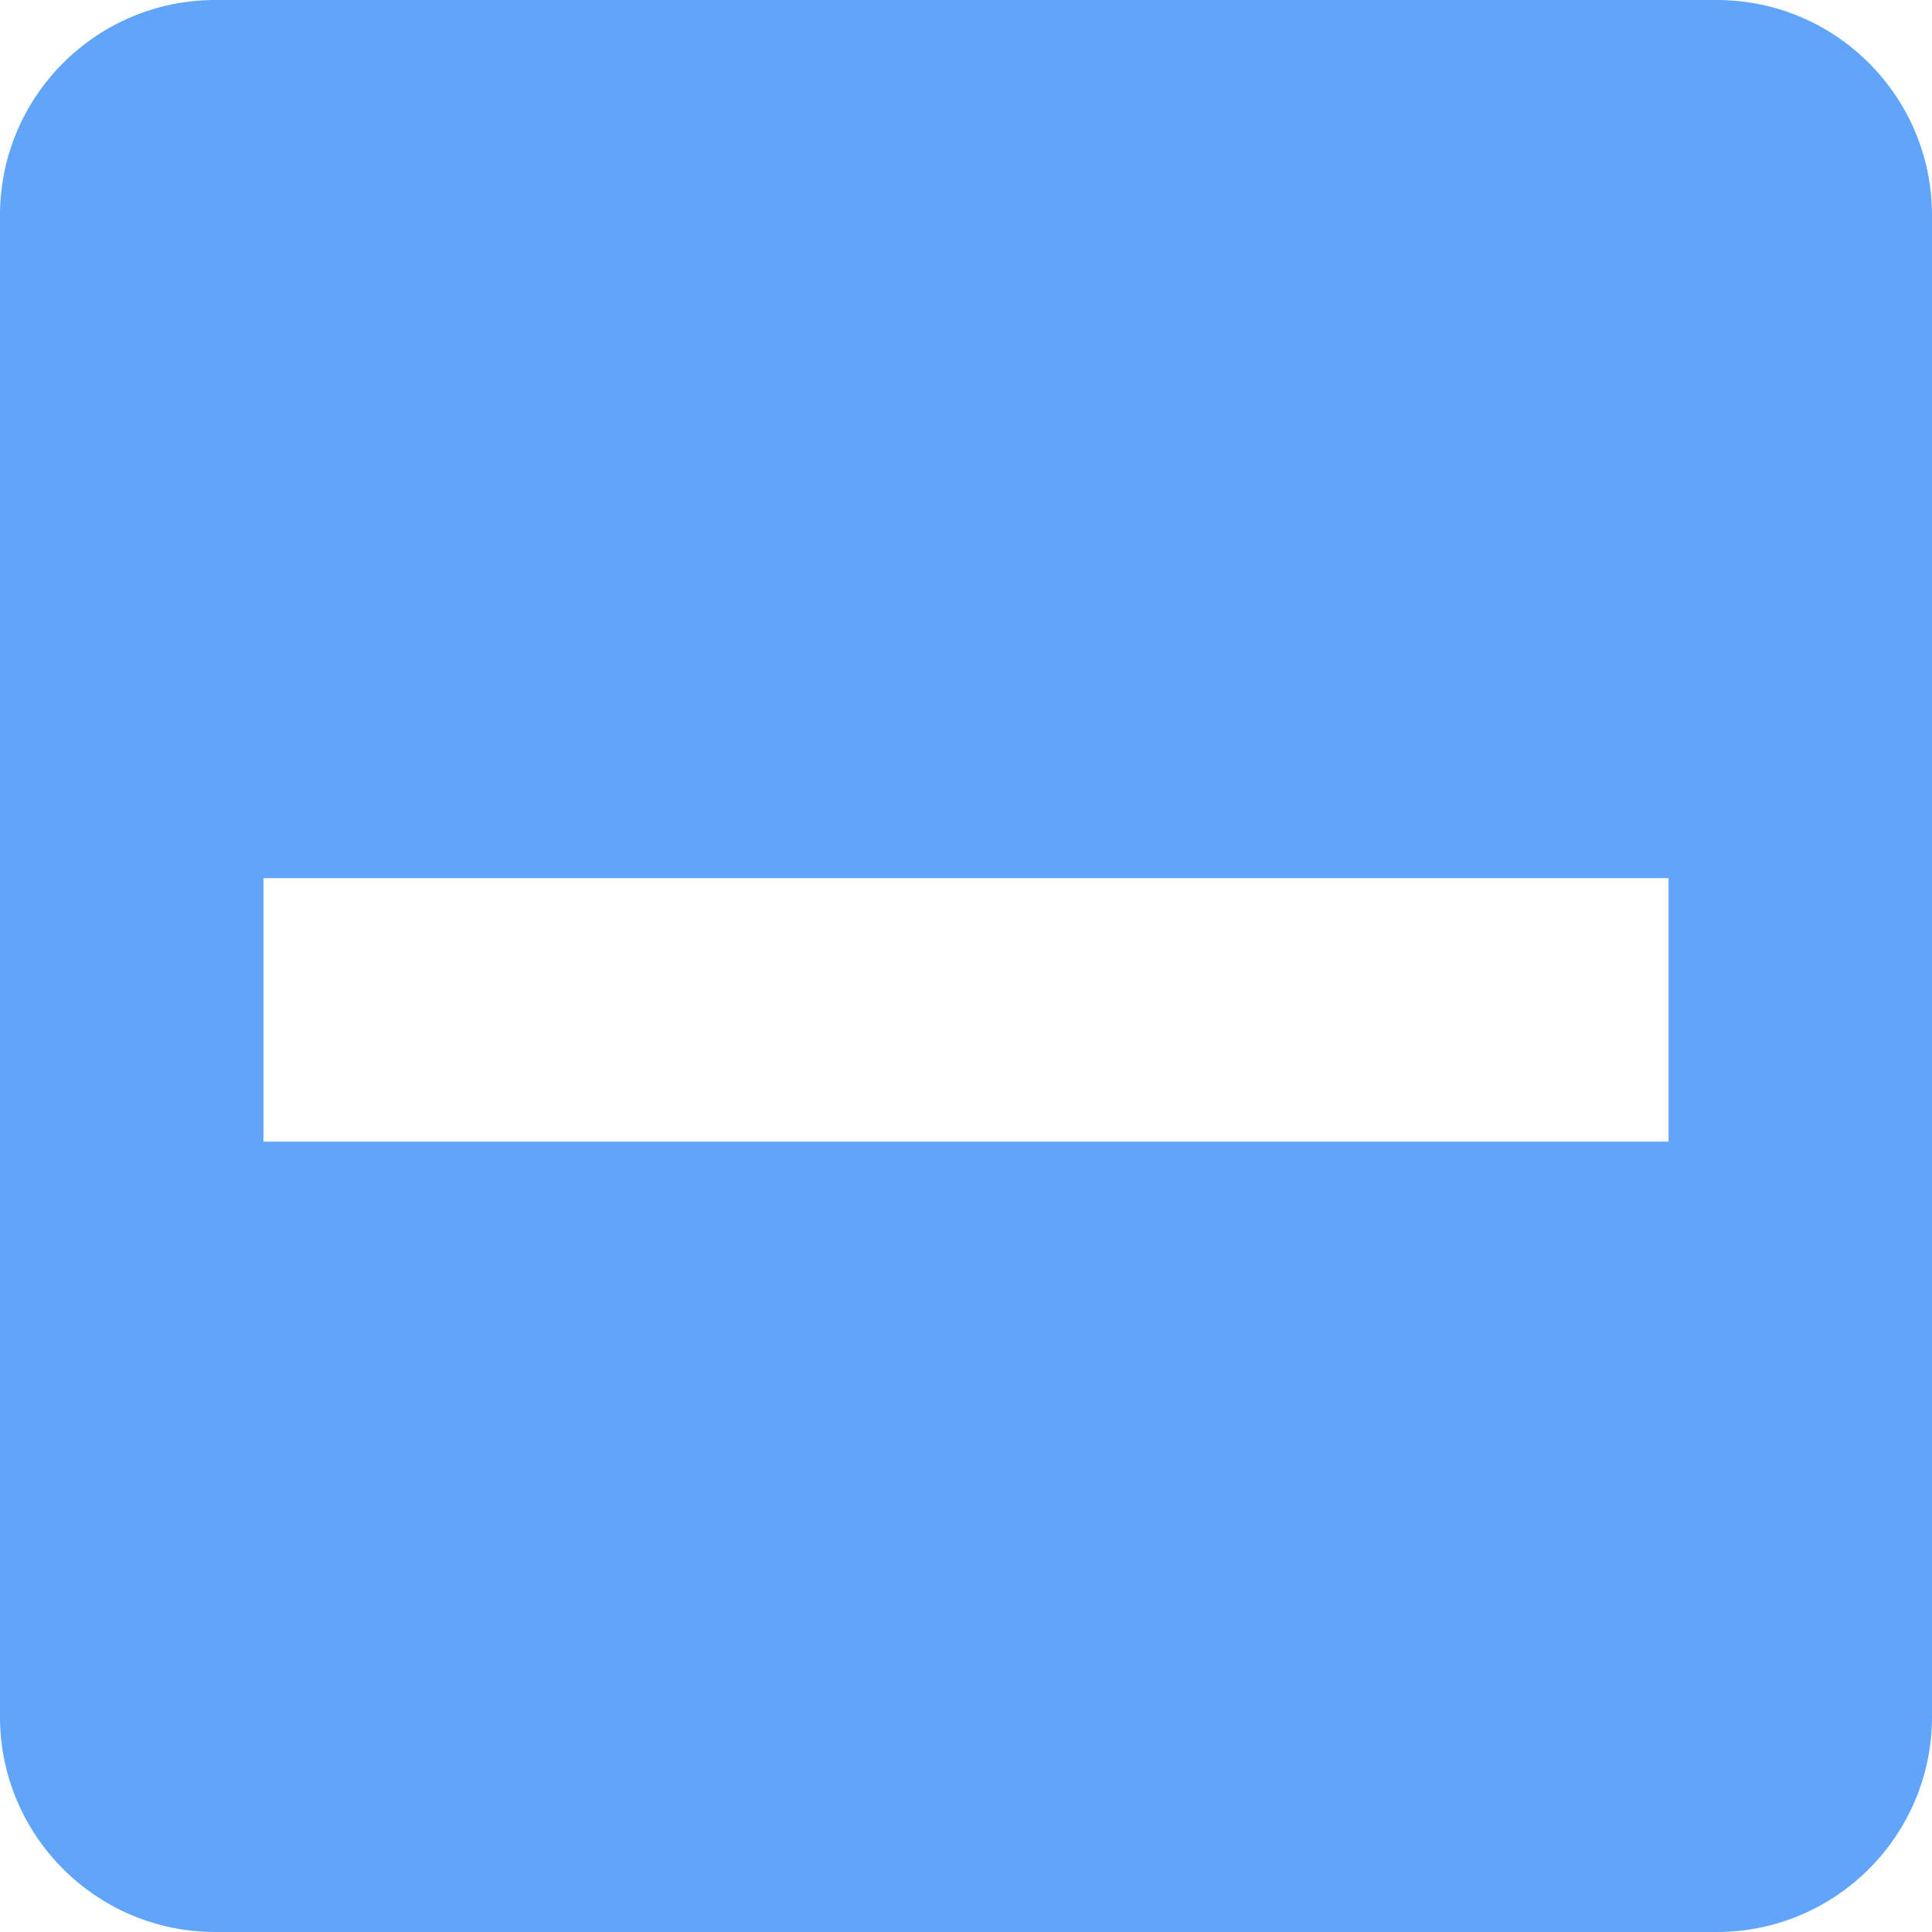
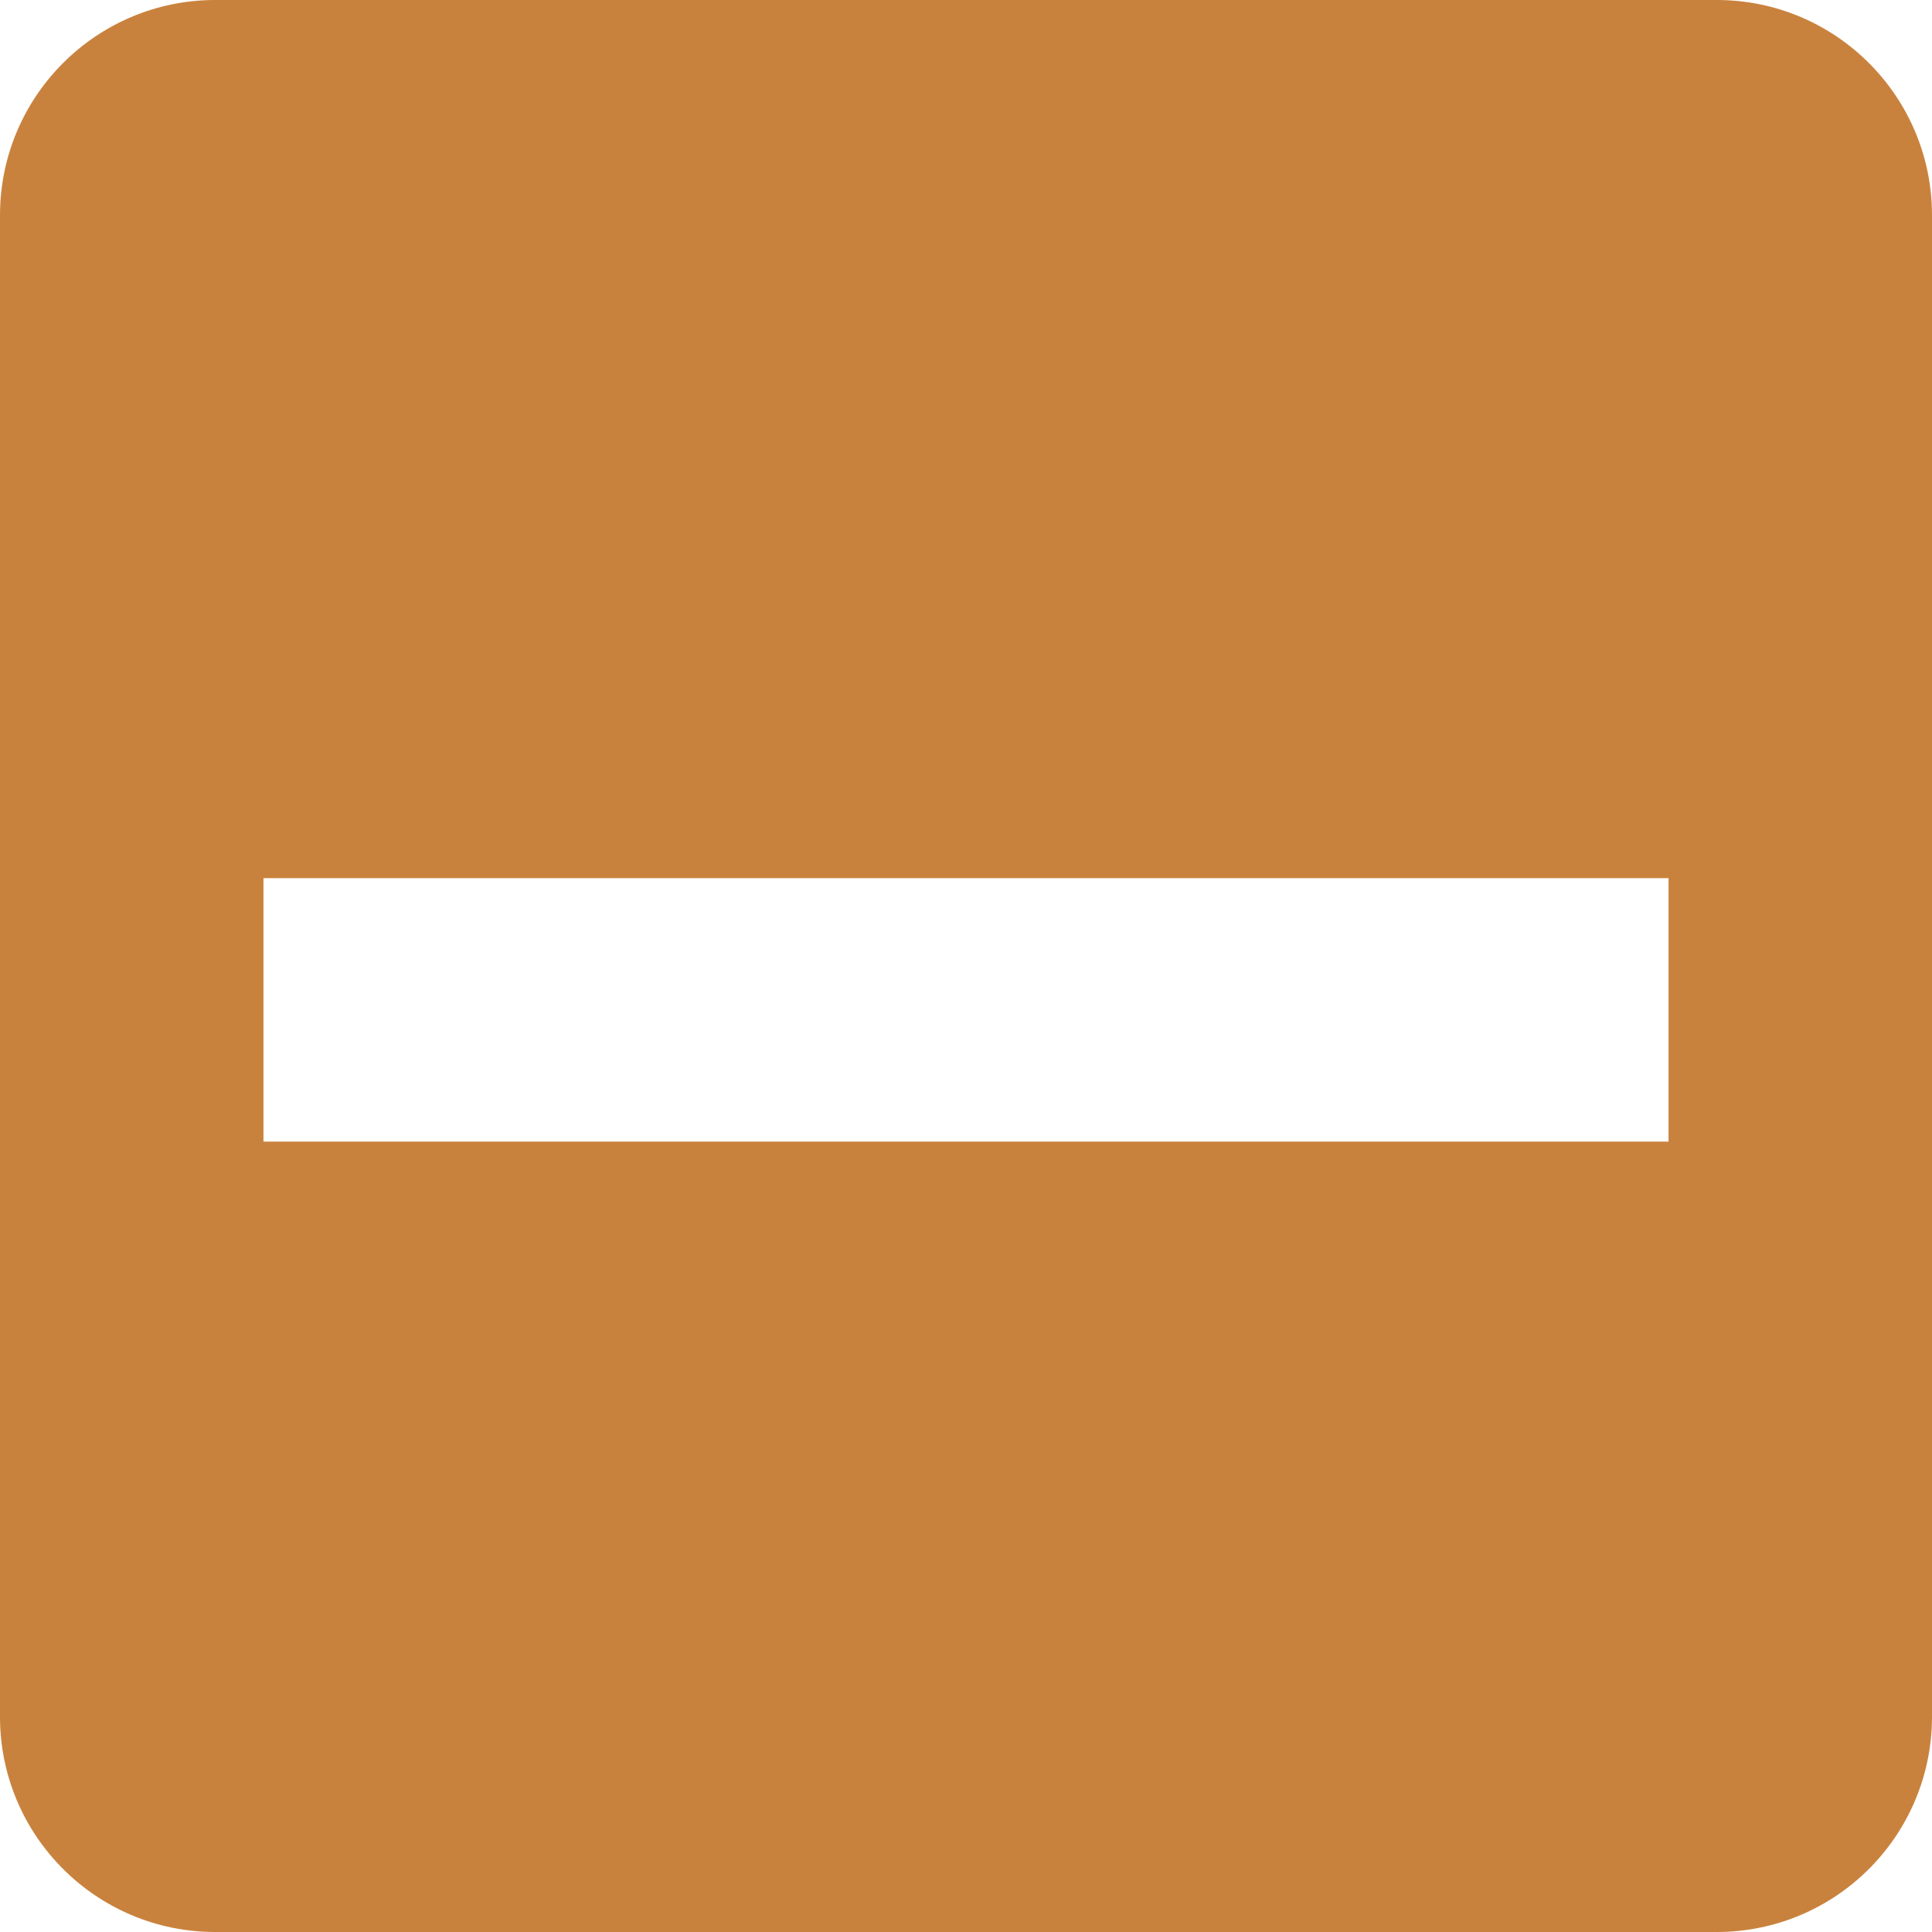
<svg xmlns="http://www.w3.org/2000/svg" width="22px" height="22px" viewBox="0 0 22 22" version="1.1">
  <g id="Page-1" stroke="none" stroke-width="1" fill="none" fill-rule="evenodd">
    <g id="ic-check-active" transform="translate(-1, -1)">
-       <g id="Group_8199" transform="translate(1, 1)" fill="#60A5FA">
+       <g id="Group_8199" transform="translate(1, 1)" fill="#C9823D">
        <path d="M19.556,0 L2.444,0 C1.096,0.004 0.004,1.096 4.4408921e-16,2.444 L4.4408921e-16,19.556 C0.004,20.904 1.096,21.996 2.444,22 L19.556,22 C20.904,21.996 21.996,20.904 22,19.556 L22,2.444 C21.996,1.096 20.904,0.004 19.556,0 Z M3,10 L19,10 L19,13 L3,13 L3,10 Z" id="check_on_light" />
      </g>
      <polygon id="Rectangle_4538" points="0 0 24 0 24 24 0 24" />
    </g>
  </g>
</svg>
